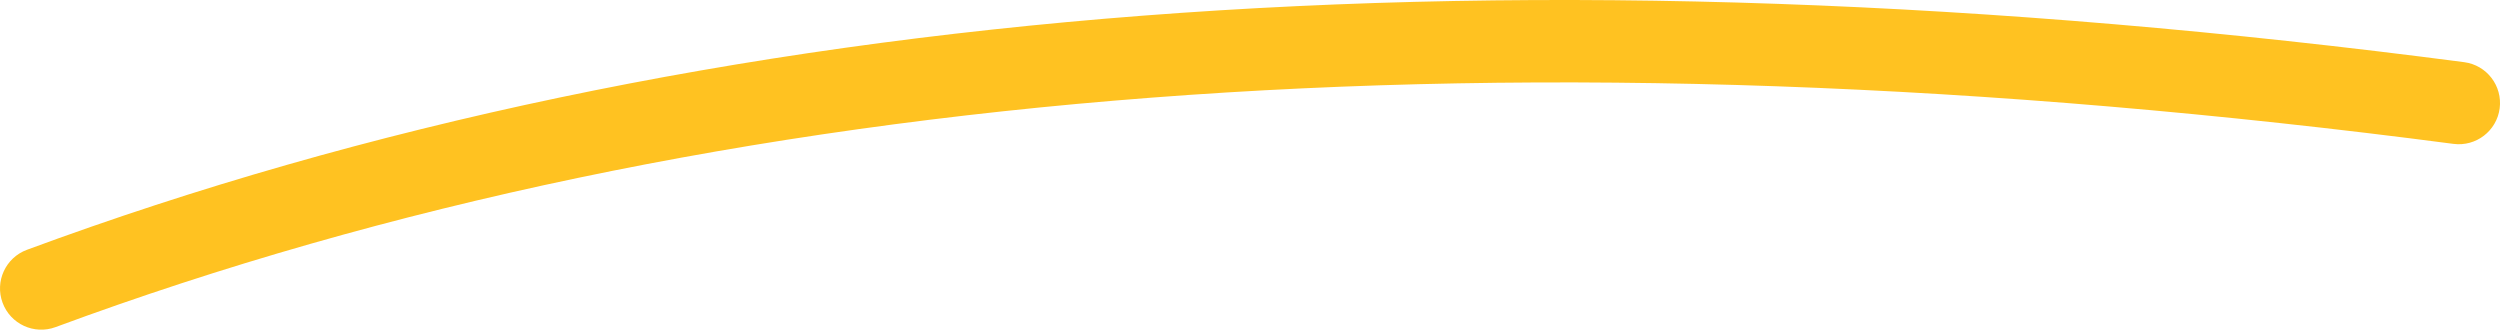
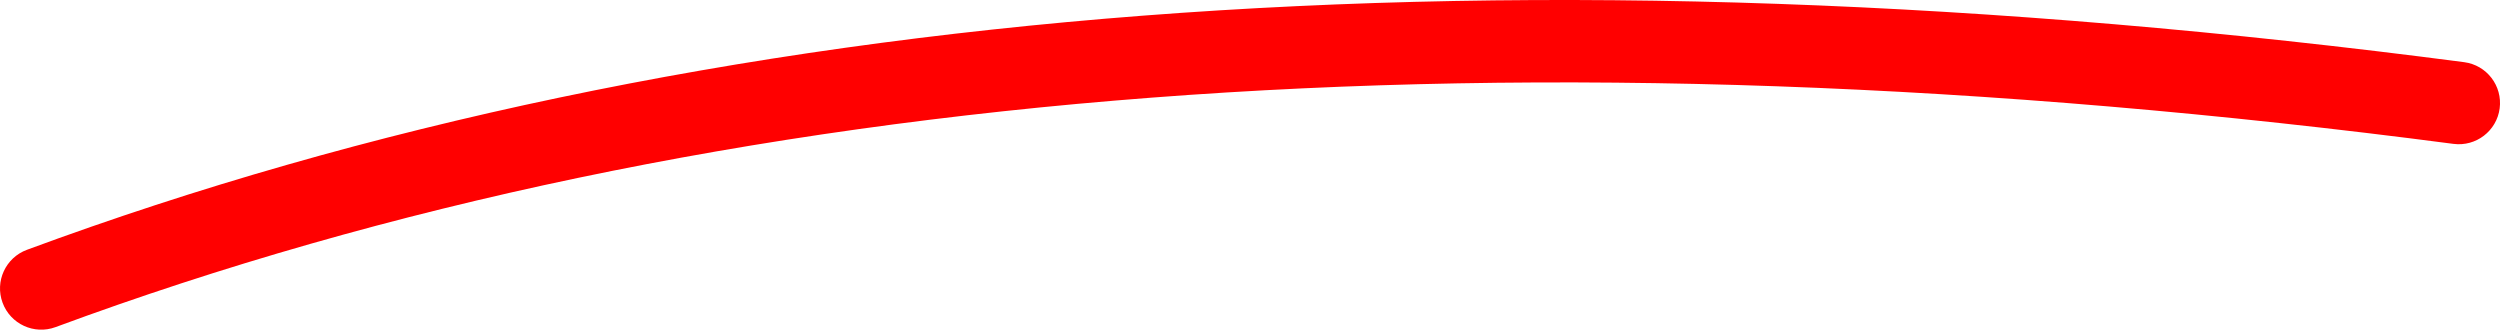
<svg xmlns="http://www.w3.org/2000/svg" width="91px" height="12px" viewBox="0 0 91 12" version="1.1">
-   <path fill="#FFC221" d="M0.98,9.093 C25.568,0.002 55.143,-2.267 89.695,2.263 C90.517,2.37 91.095,3.124 90.988,3.945 C90.88,4.766 90.127,5.345 89.305,5.237 C55.206,0.767 26.113,2.998 2.021,11.907 C1.244,12.194 0.381,11.797 0.094,11.02 C-0.194,10.243 0.203,9.38 0.98,9.093 Z" />
+   <path fill="#FF0000" d="M0.98,9.093 C25.568,0.002 55.143,-2.267 89.695,2.263 C90.517,2.37 91.095,3.124 90.988,3.945 C90.88,4.766 90.127,5.345 89.305,5.237 C55.206,0.767 26.113,2.998 2.021,11.907 C1.244,12.194 0.381,11.797 0.094,11.02 C-0.194,10.243 0.203,9.38 0.98,9.093 Z" />
</svg>
